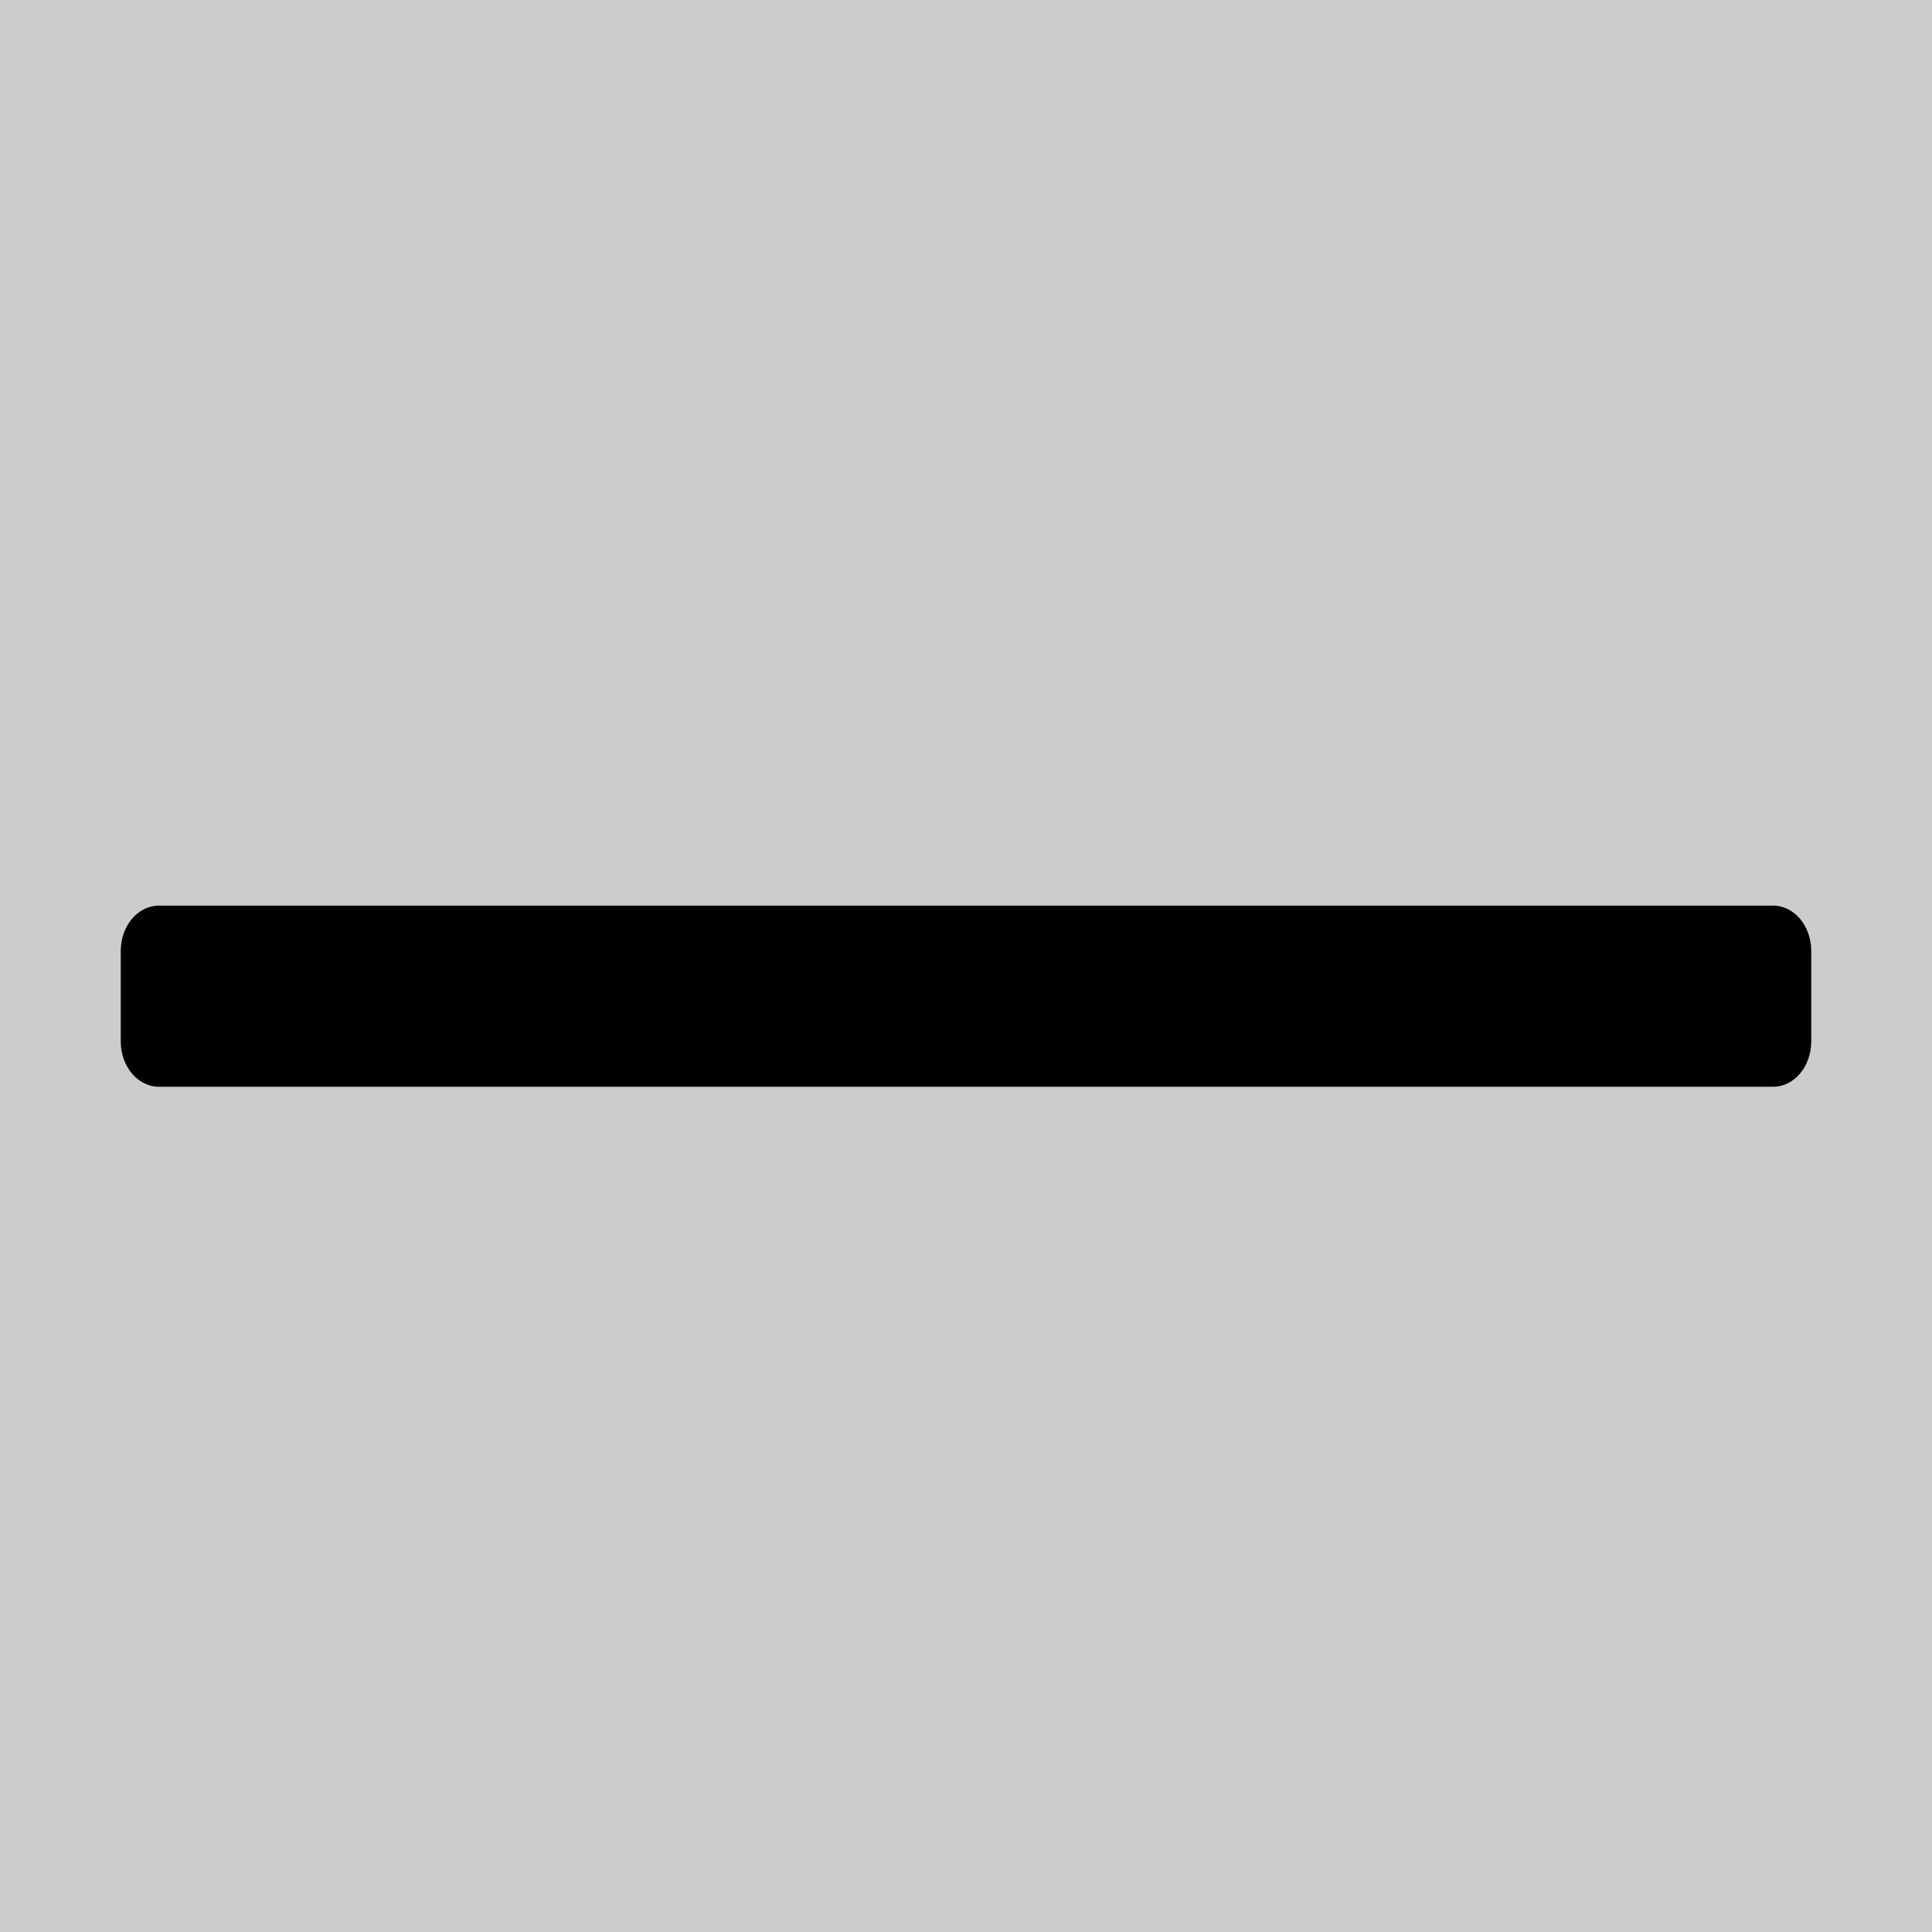
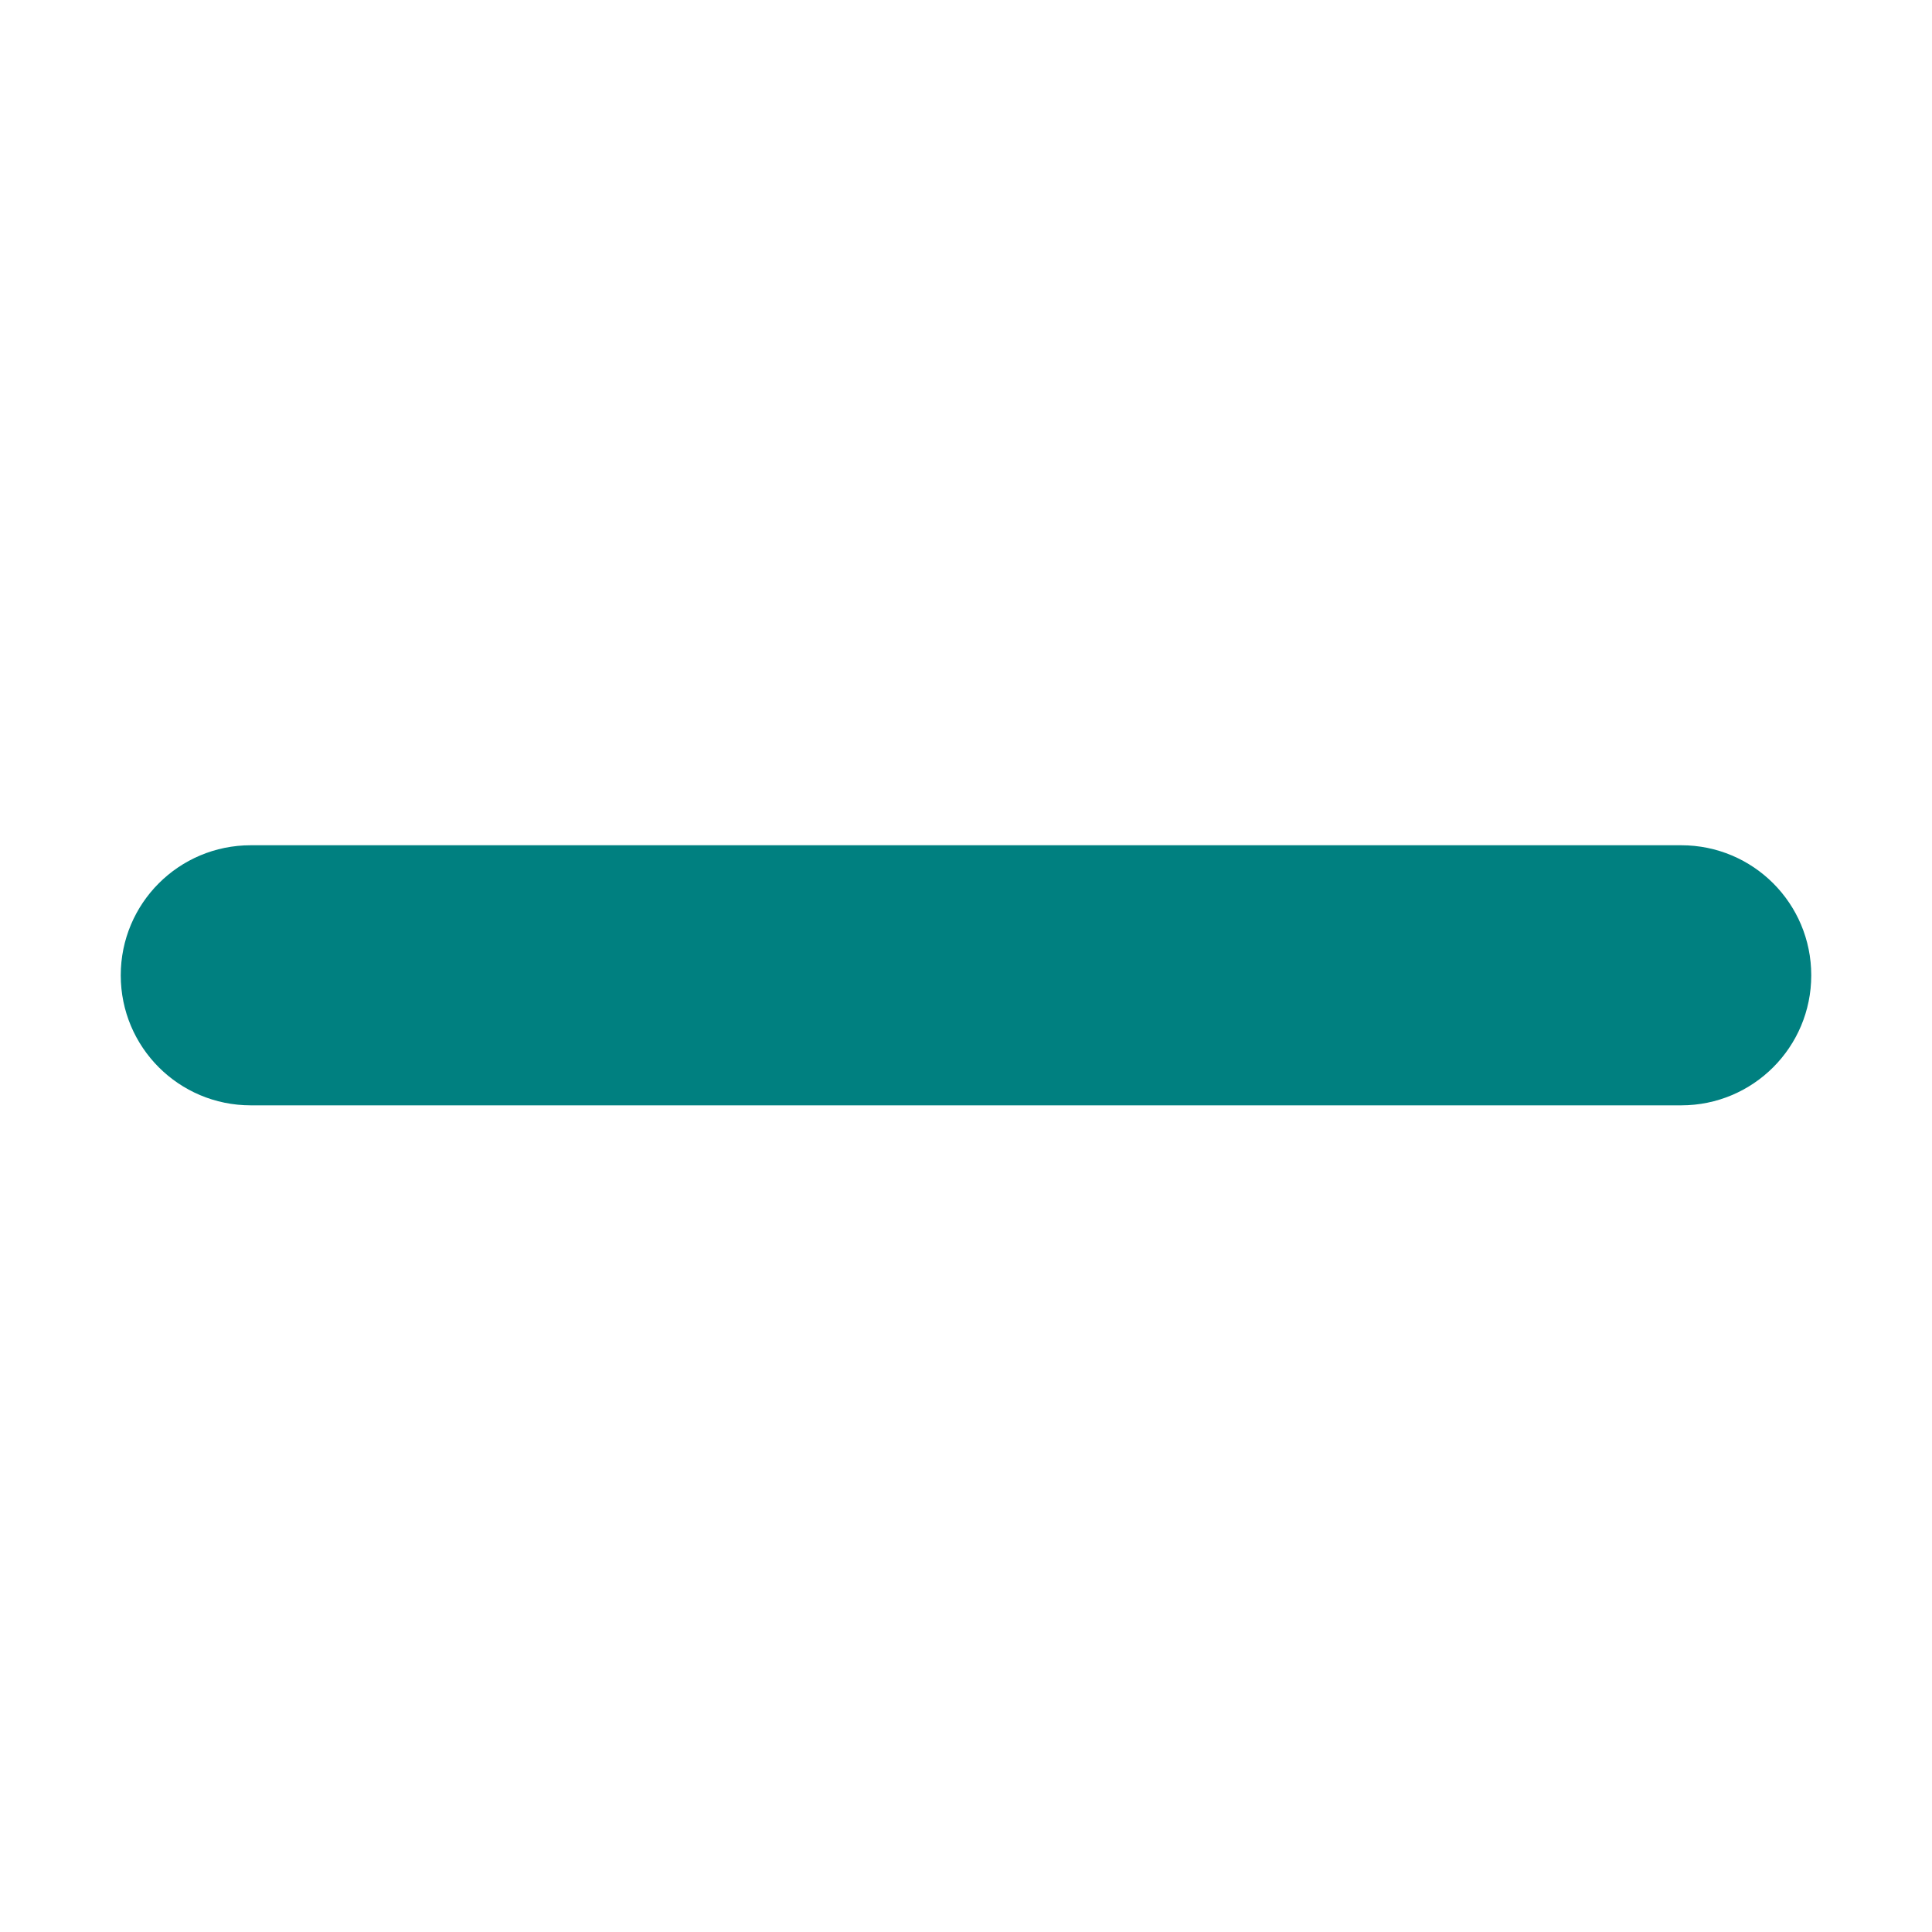
- <svg xmlns="http://www.w3.org/2000/svg" width="32" height="32" viewBox="0 0 32 32" version="1.1" id="svg5">
-   <defs id="defs2" />
-   <g id="layer1">
-     <rect style="fill:#b3b3b3;fill-opacity:0.674;stroke-width:0.586" id="rect343" width="32" height="32" x="0" y="0" rx="0" ry="0" />
-     <rect style="fill:#000000;stroke-width:0.542" id="rect175" width="28" height="3" x="2" y="15" rx="0.632" ry="0.75" />
-   </g>
+ <svg xmlns="http://www.w3.org/2000/svg" viewBox="0 0 32 32" version="1.1" id="svg4" width="32" height="32">
+   <defs id="defs8" />
+   <path d="m 30,16.154 c 0,1.191 -0.963,2.154 -2.154,2.154 H 4.154 C 2.962,18.308 2,17.345 2,16.154 2,14.963 2.962,14 4.154,14 H 27.846 C 29.038,14 30,14.963 30,16.154 Z" id="path2" style="fill:#008080;stroke-width:0.067" />
</svg>
